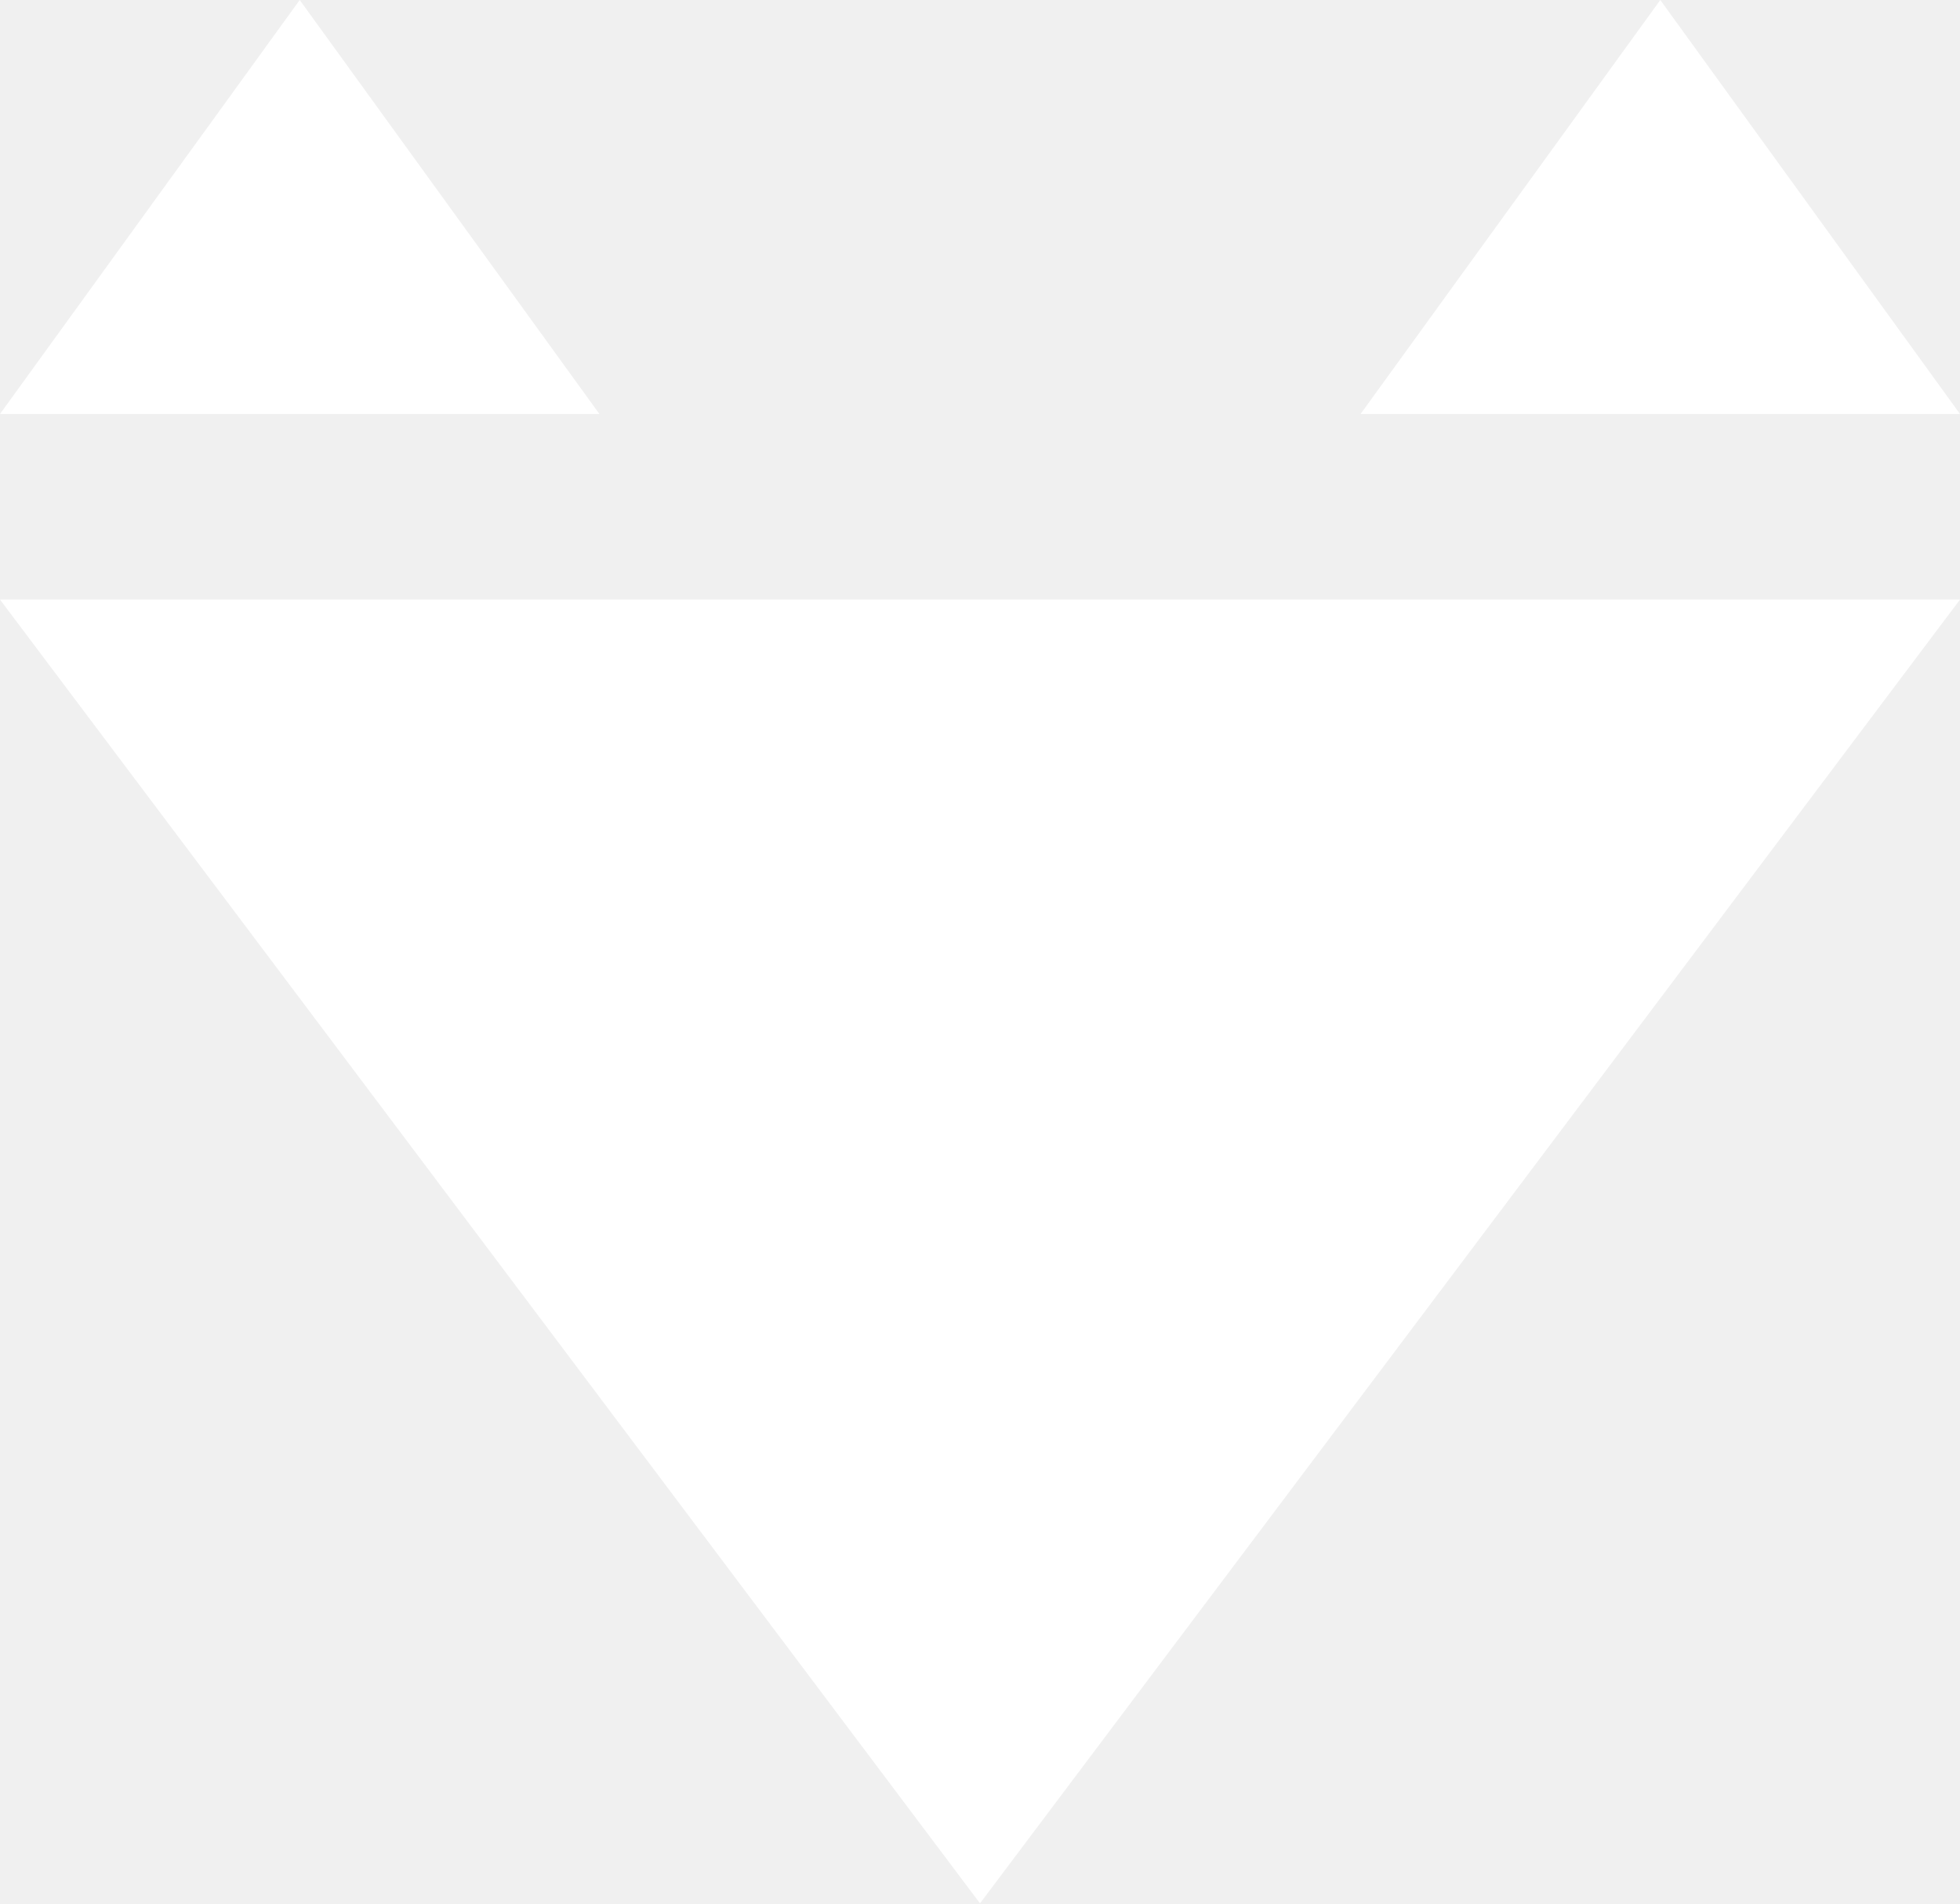
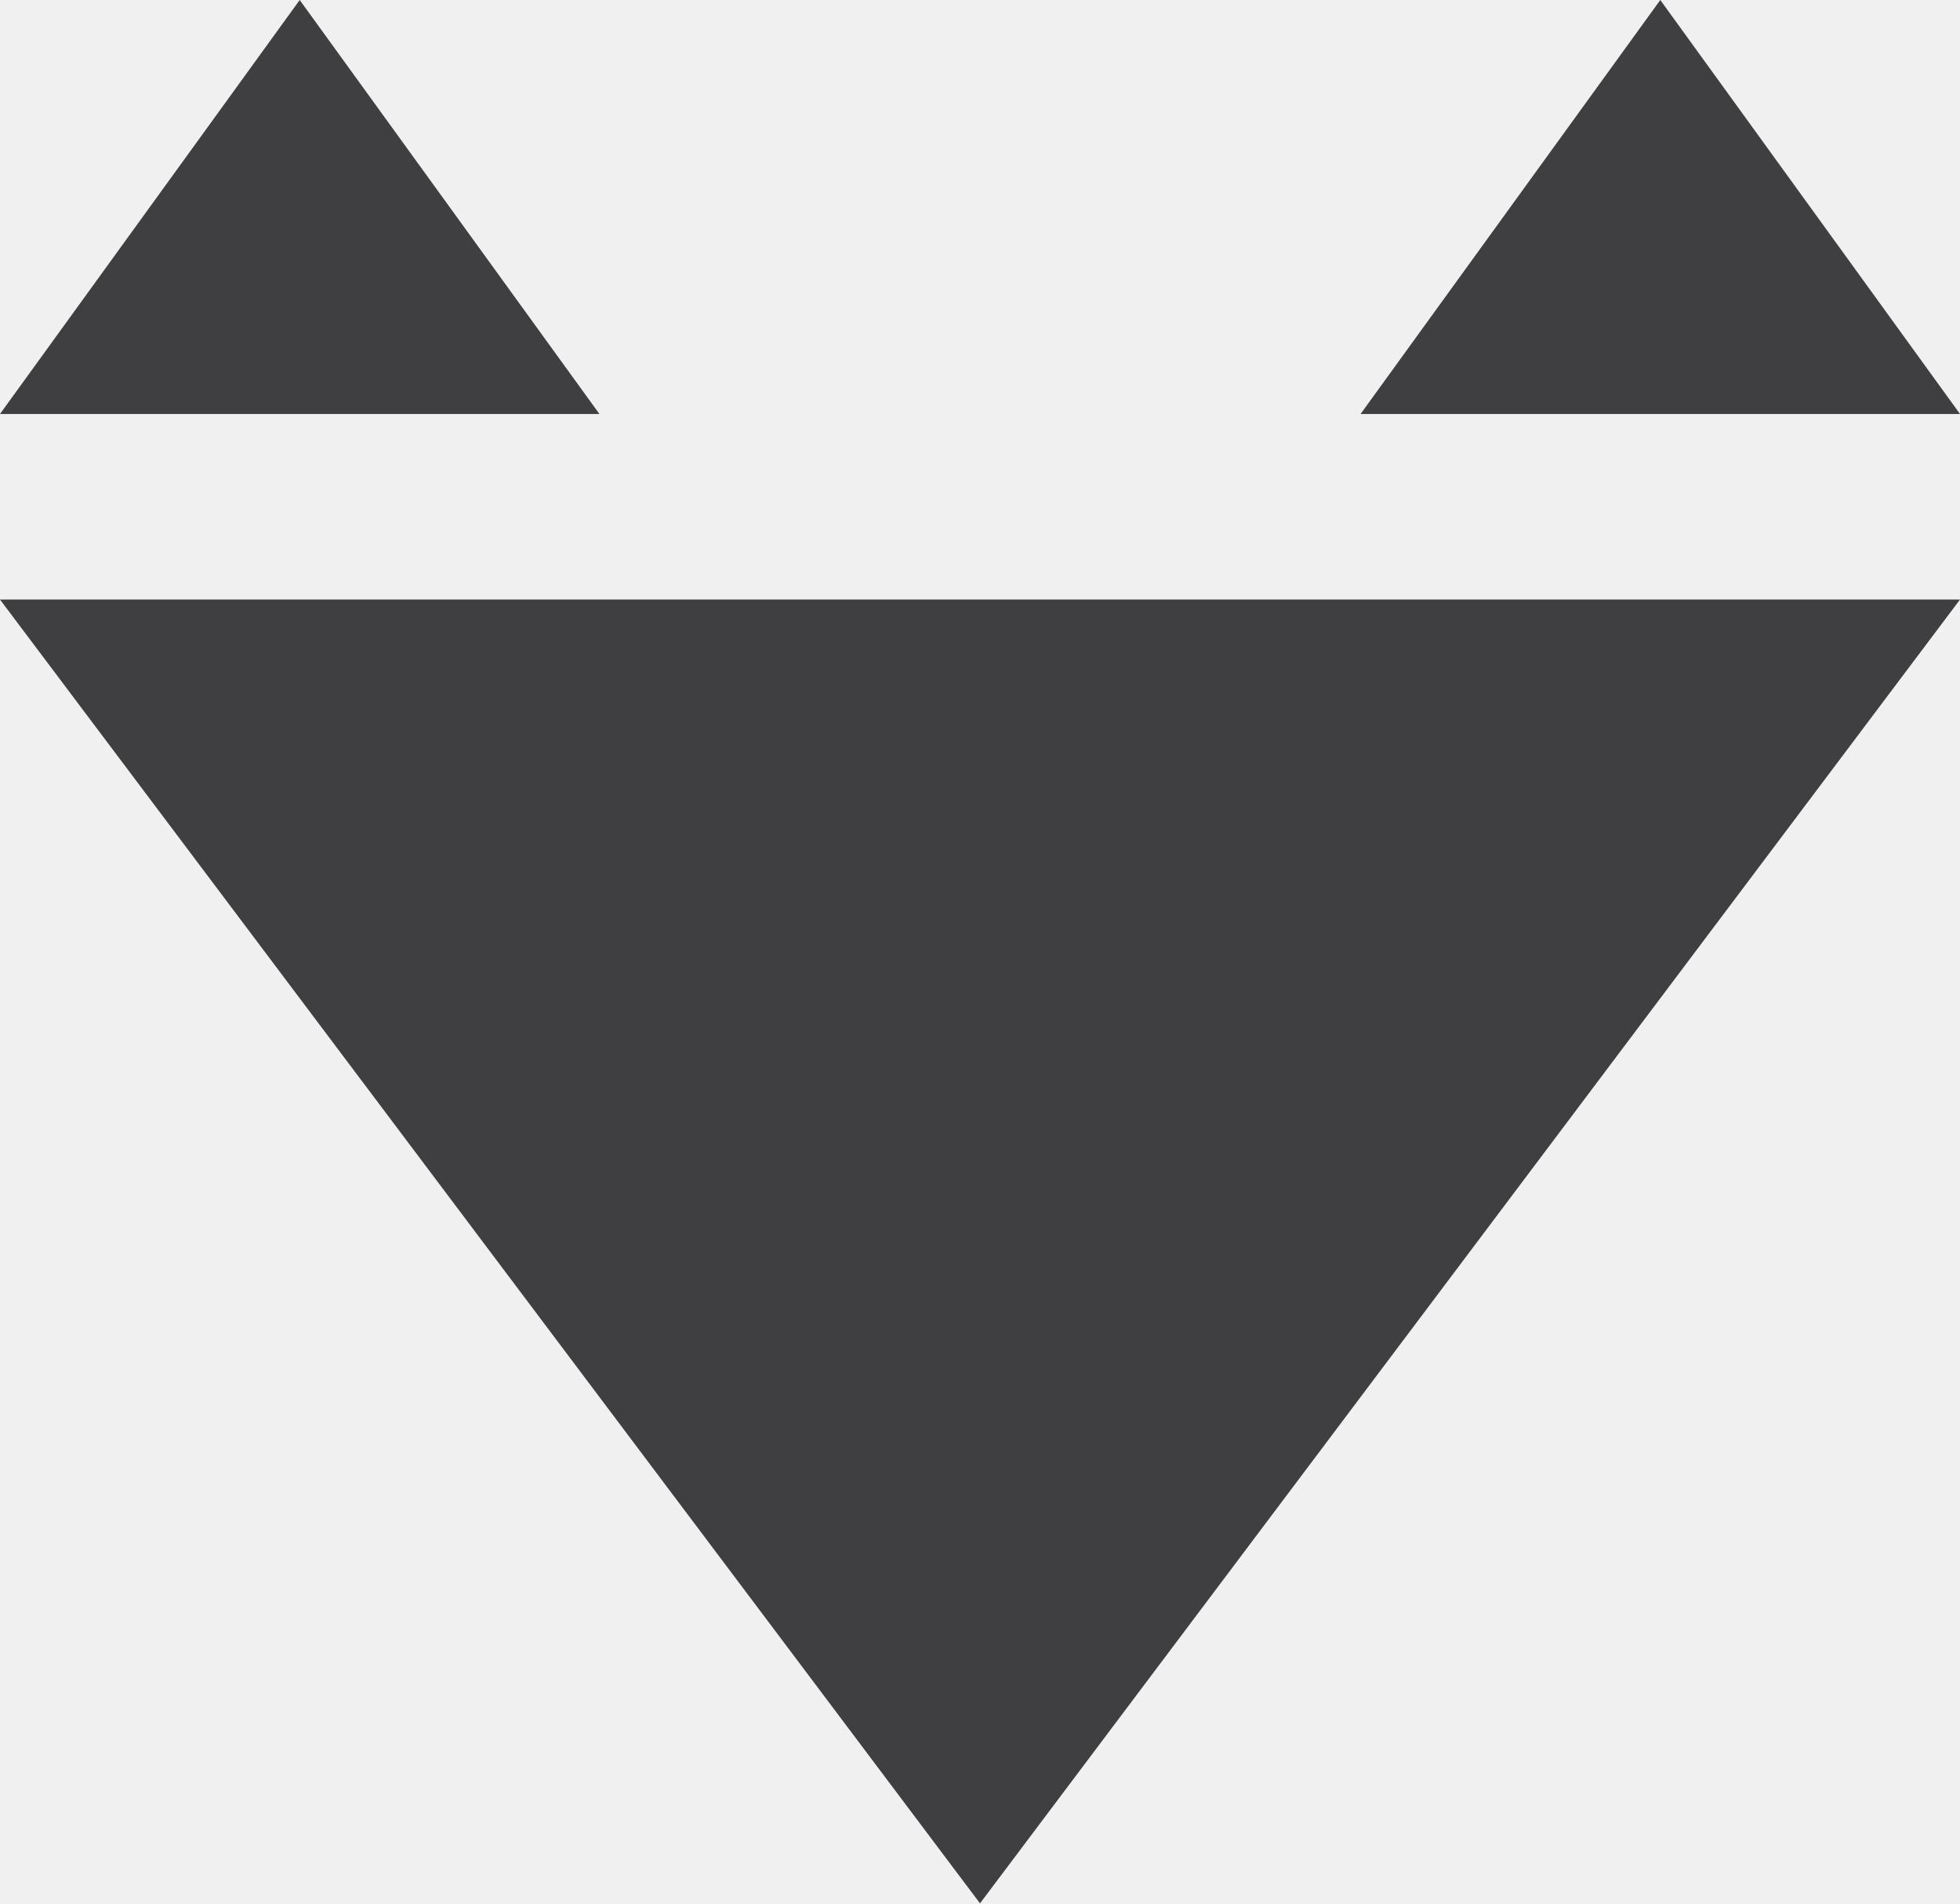
<svg xmlns="http://www.w3.org/2000/svg" version="1.1" id="Layer_1" x="0px" y="0px" viewBox="0 0 41.2 40" style="enable-background:new 0 0 41.2 40;" xml:space="preserve">
  <style type="text/css">
- 	.st0{fill:#FFFFFF;}
+ 	.st0{fill:#3f3f41;}
</style>
  <g>
    <g id="Combined-Shape">
      <path class="st0" d="M20.6,40L0,12.6h41.2L20.6,40z" />
    </g>
    <polygon class="st0" points="0,8.7 6.3,0 12.6,8.7  " />
    <polygon class="st0" points="28.6,8.7 34.9,0 41.2,8.7  " />
  </g>
</svg>
